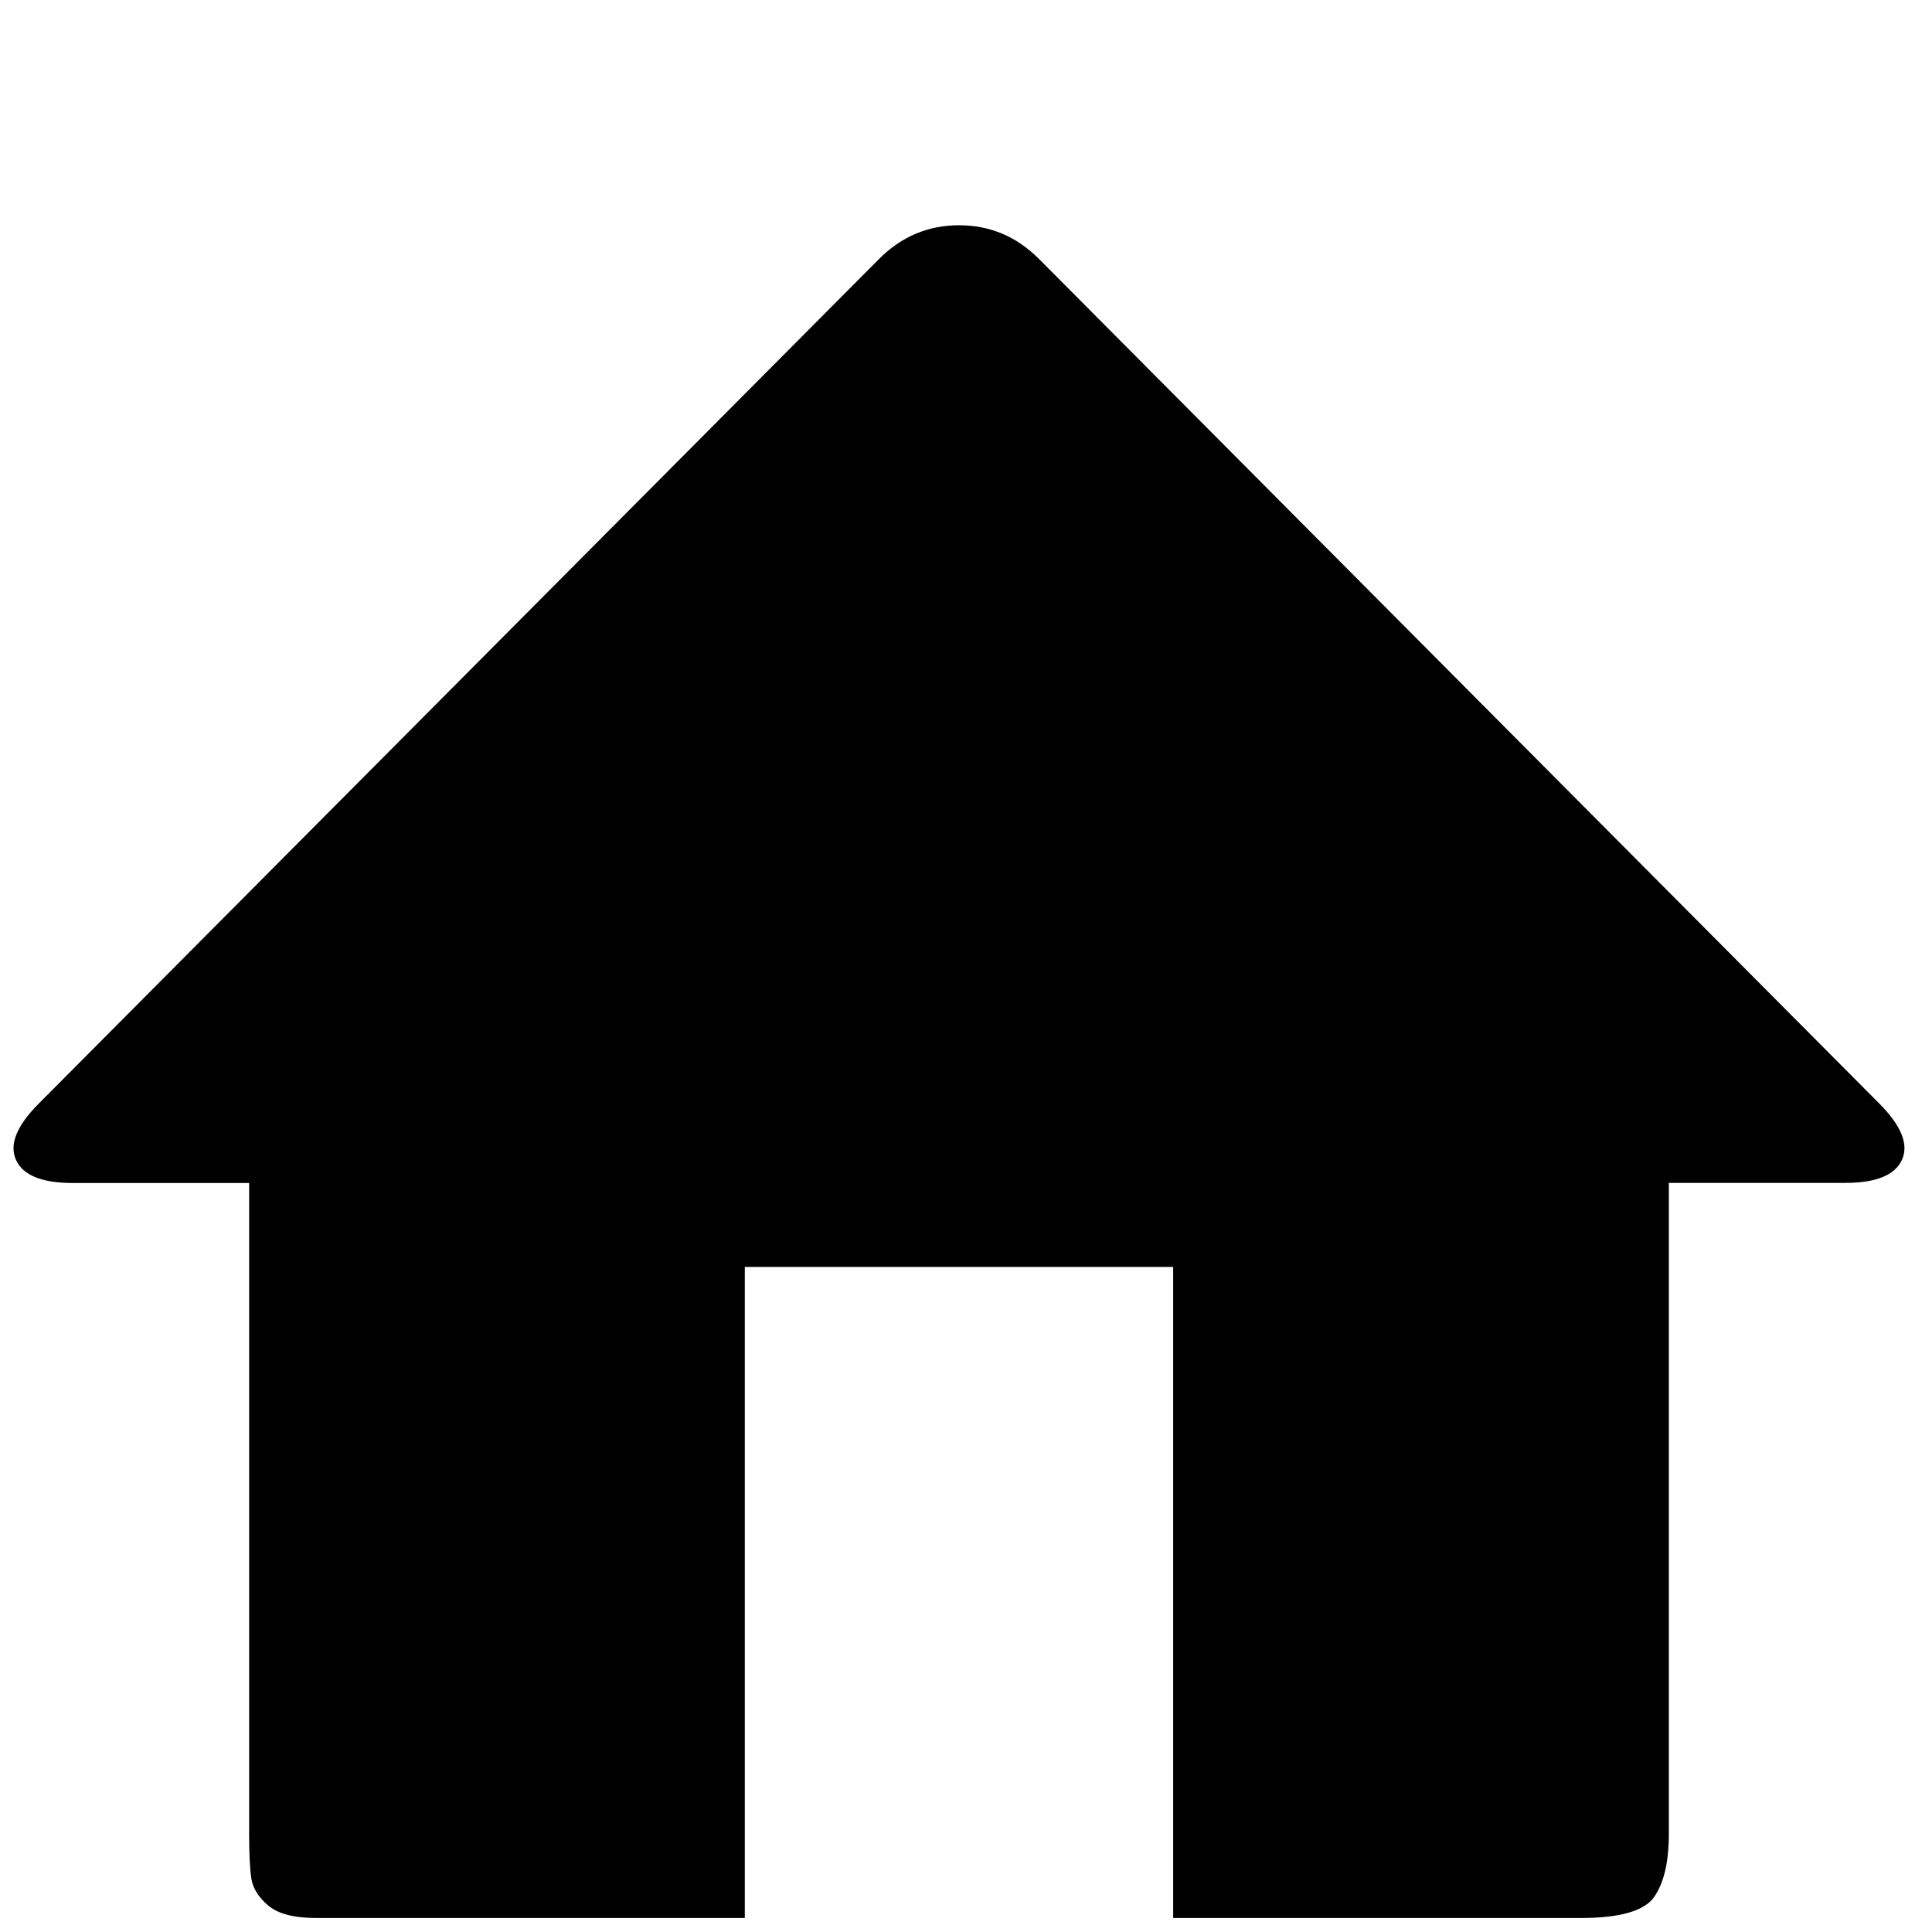
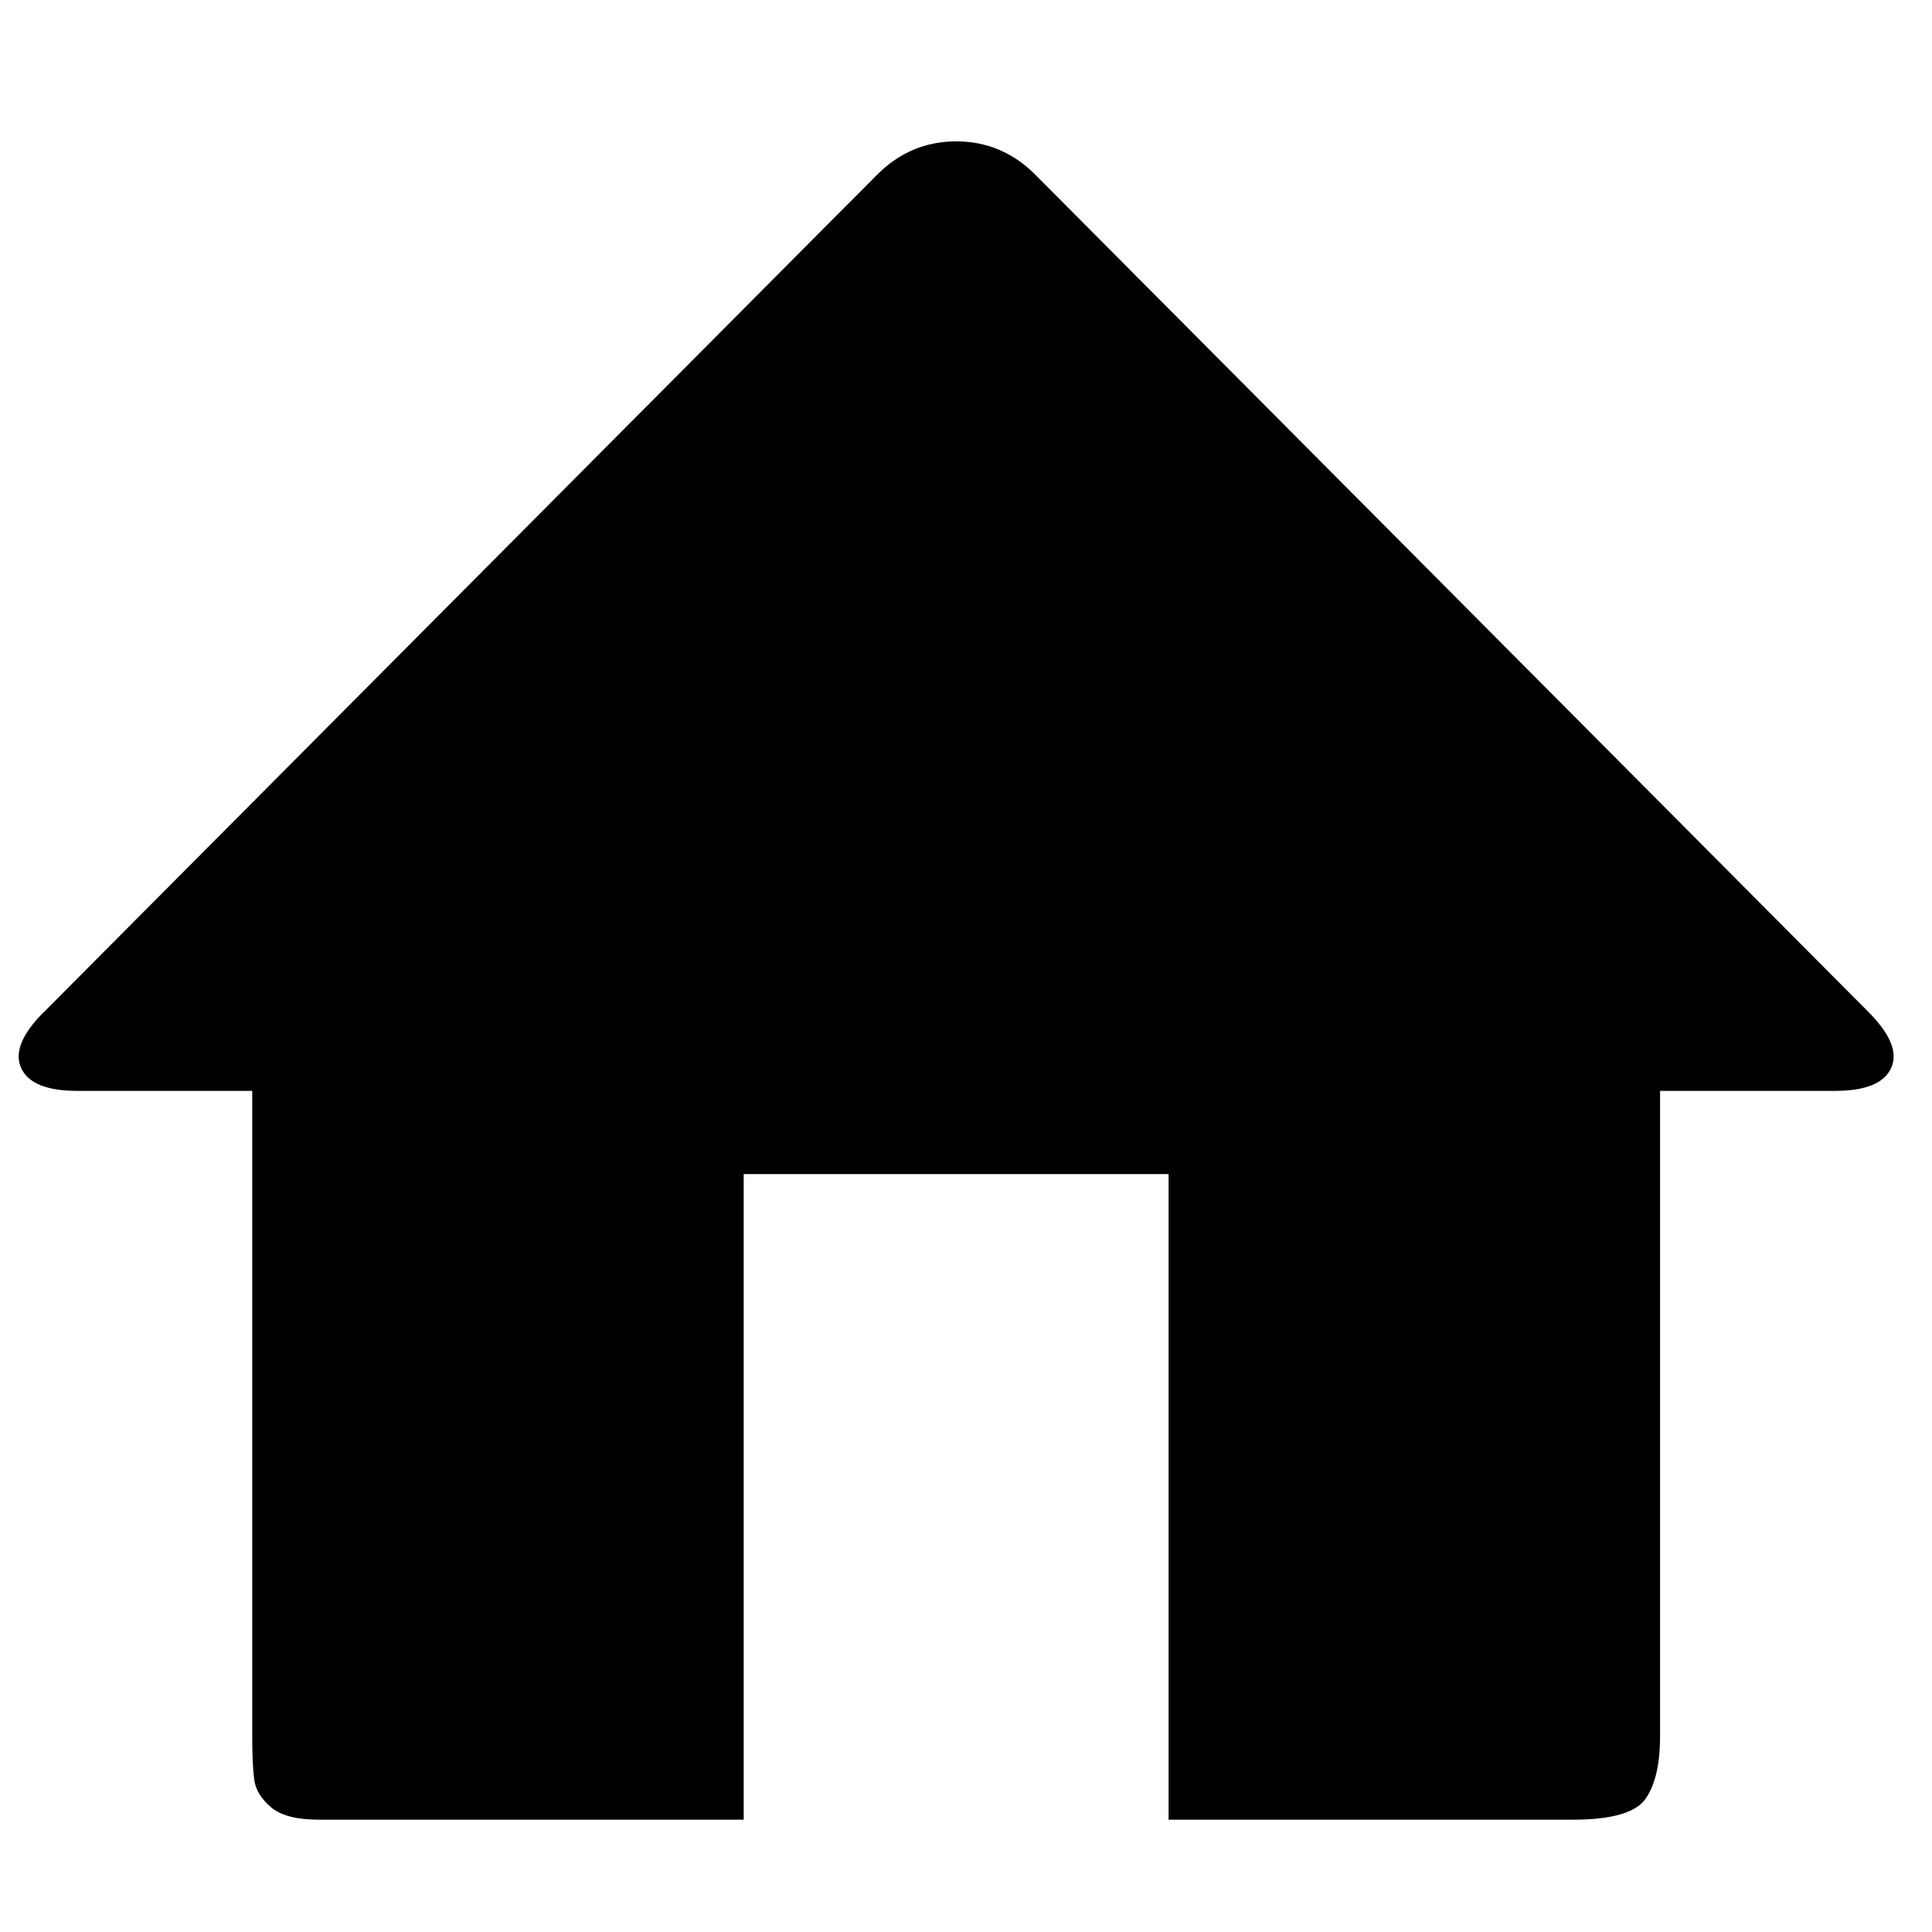
- <svg xmlns="http://www.w3.org/2000/svg" width="18" height="18">
+ <svg xmlns="http://www.w3.org/2000/svg" width="13" height="13">
  <g>
-     <path transform="rotate(180, 8.93359, 9.98633)" fill="black" id="svg_1" d="m17.503,9.694q0.313,-0.313 0.215,-0.528t-0.528,-0.215l-1.644,0l0,-6.066q0,-0.274 -0.02,-0.411t-0.157,-0.254t-0.45,-0.117l-3.991,0l0,6.066l-3.991,0l0,-6.066l-3.796,0q-0.548,0 -0.685,0.196t-0.137,0.587l0,6.066l-1.644,0q-0.43,0 -0.528,0.215t0.215,0.528l7.826,7.866q0.313,0.313 0.744,0.313t0.744,-0.313l7.826,-7.866l0,0l-0,-0l0,0l0,0z" />
+     <path d="m12.571,6.39q0.224,-0.224 0.154,-0.378t-0.378,-0.154l-1.177,0l0,-4.344q0,-0.196 -0.014,-0.294t-0.112,-0.182t-0.322,-0.084l-2.859,0l0,4.344l-2.859,0l0,-4.344l-2.719,0q-0.392,0 -0.49,0.14t-0.098,0.42l0,4.344l-1.177,0q-0.308,0 -0.378,0.154t0.154,0.378l5.605,5.633q0.224,0.224 0.532,0.224t0.532,-0.224l5.605,-5.633l0,0l-0,-0l0,0l0,0z" id="svg_1" fill="black" transform="rotate(180, 6.43359, 6.59913)" />
  </g>
</svg>
